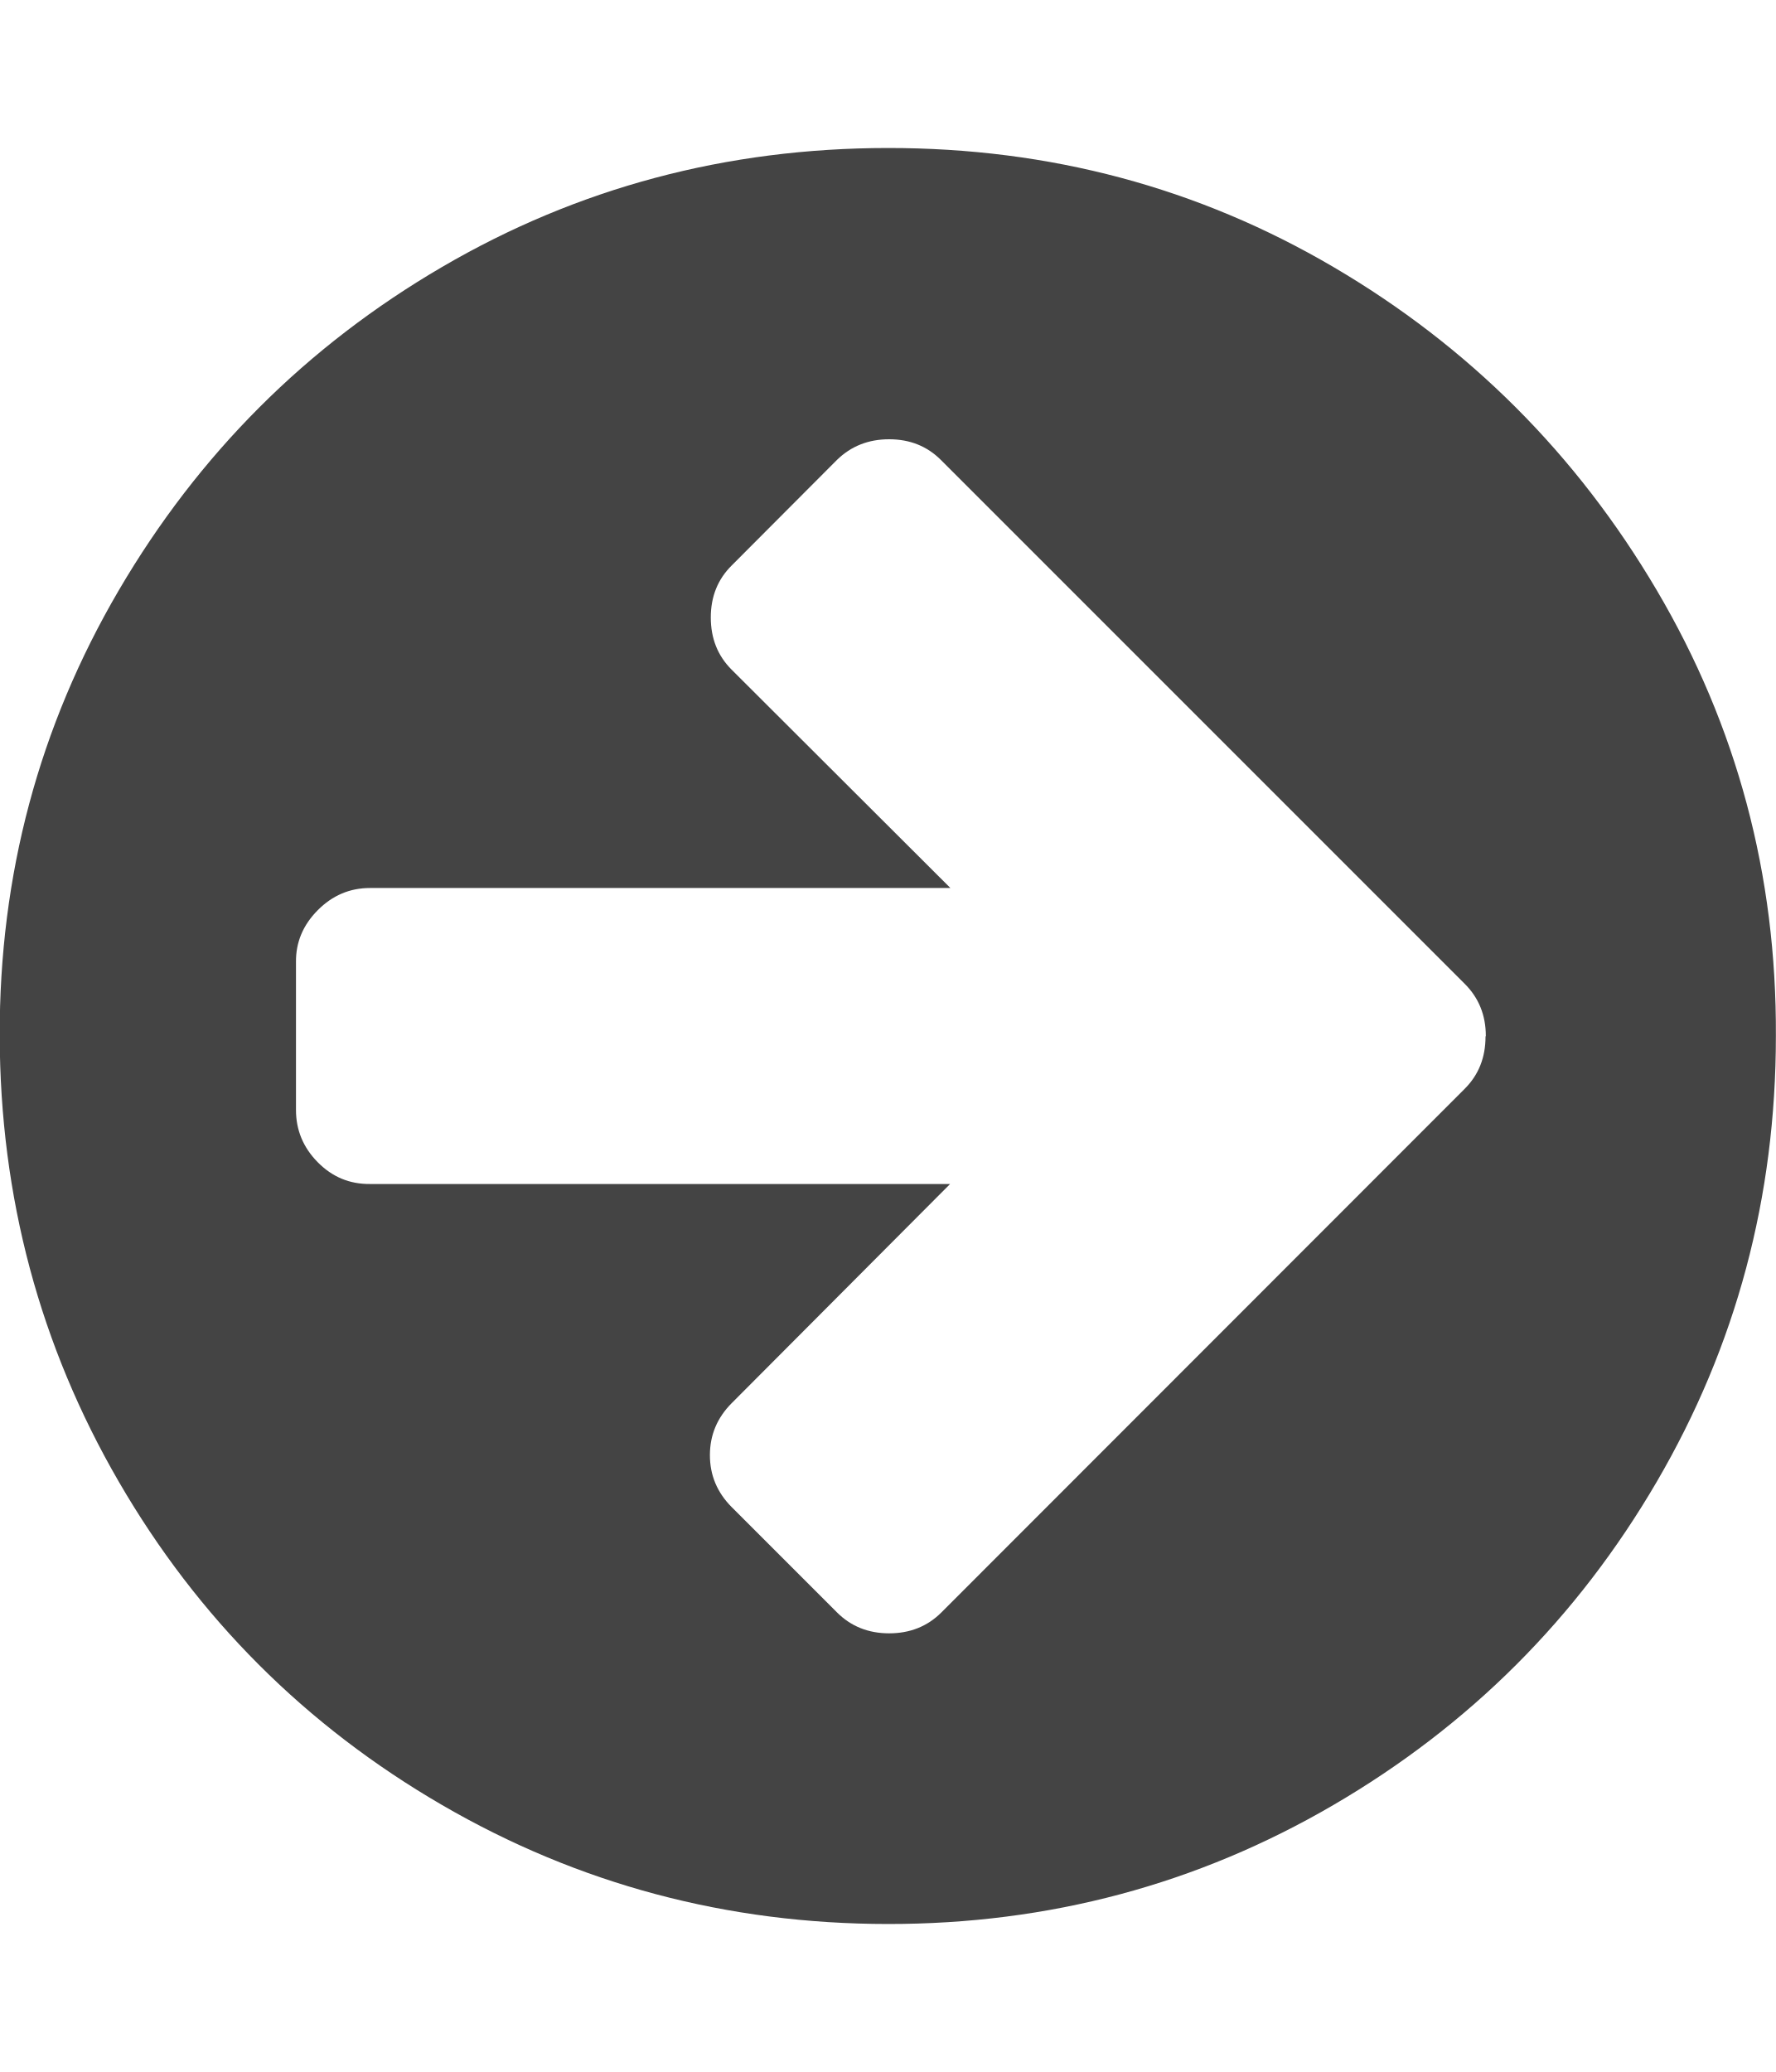
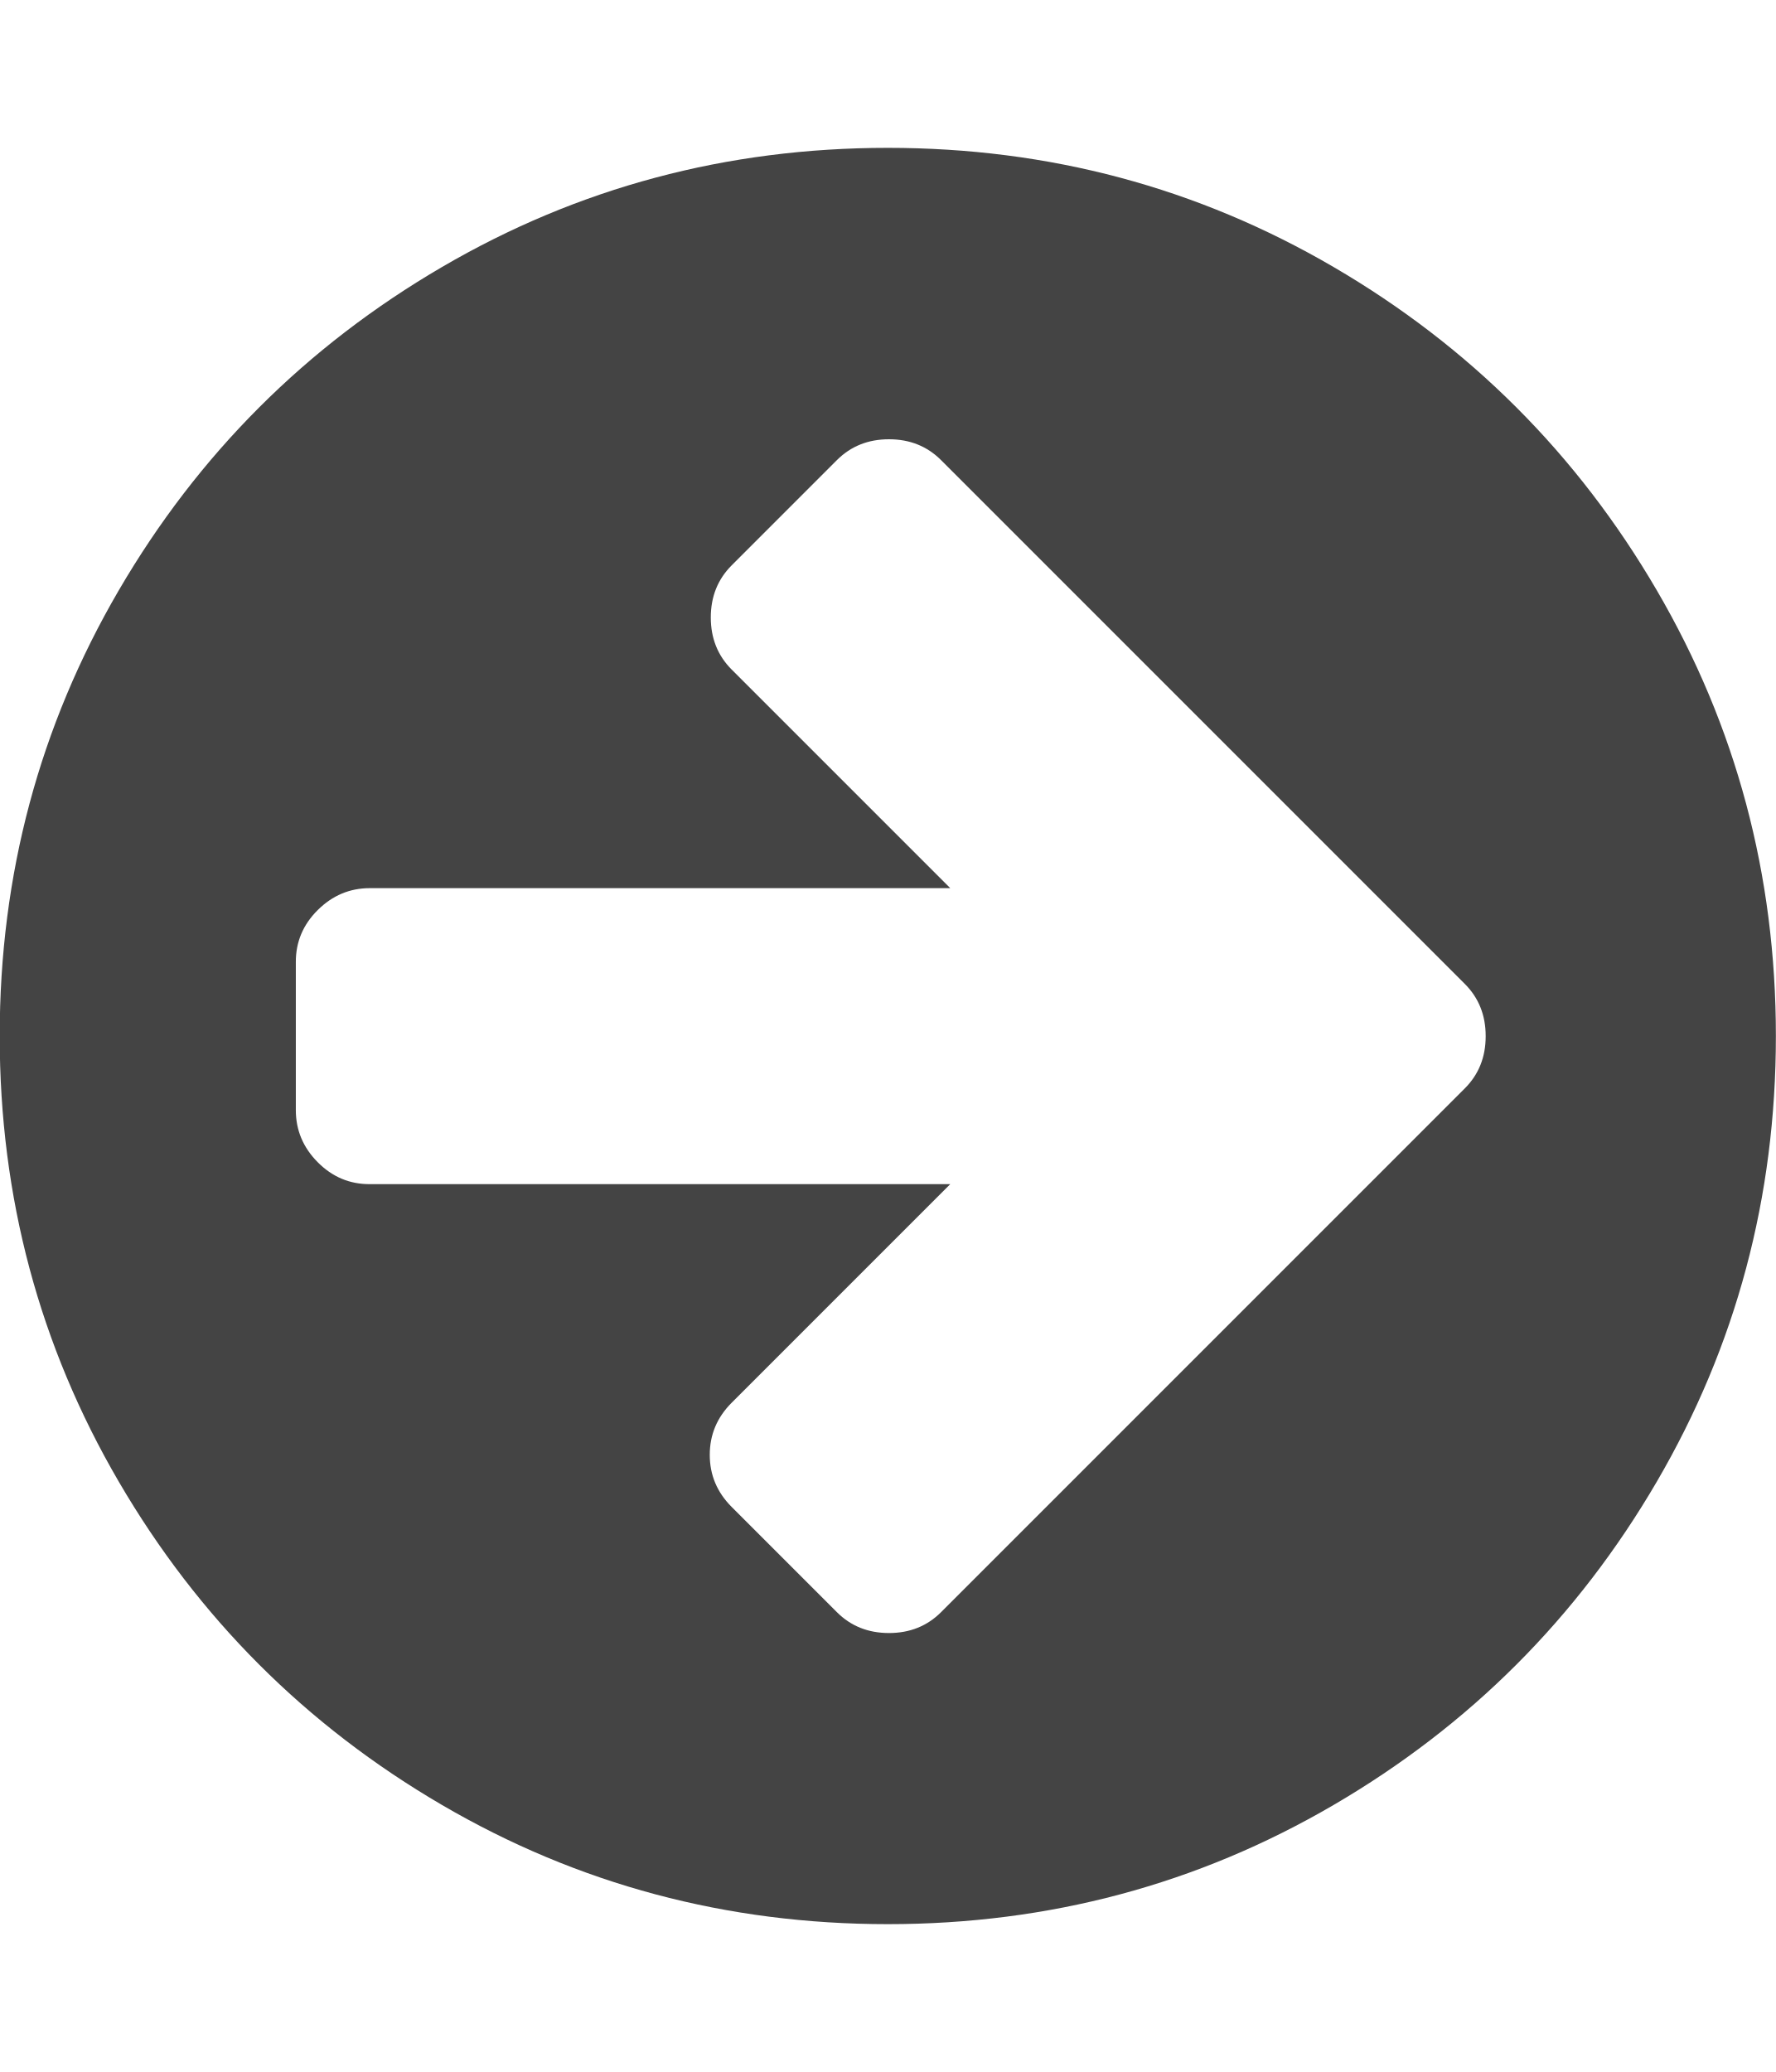
<svg xmlns="http://www.w3.org/2000/svg" width="12" height="14" viewBox="0 0 12 14">
-   <path fill="#444" d="M10.04 7q0-.21-.142-.352l-3.54-3.54q-.14-.14-.35-.14t-.353.14l-.71.712q-.142.14-.142.352t.14.352L6.422 6H2.5q-.204 0-.353.15T2 6.5v1q0 .204.147.353T2.5 8h3.92L4.945 9.48q-.148.148-.148.352t.148.352l.71.71q.142.142.353.142t.352-.14l3.538-3.54q.14-.14.14-.352zM12 7q0 1.633-.805 3.012T9.01 12.196 6 13t-3.013-.804-2.184-2.184T-.002 7t.805-3.012 2.184-2.184T6 1t3.01.804 2.185 2.184T12 7z" />
+   <path fill="#444" d="M10.039 7q0-.211-.141-.352L6.359 3.109q-.141-.141-.352-.141t-.352.141l-.711.711q-.141.141-.141.352t.141.352l1.477 1.477H2.499q-.203 0-.352.148t-.148.352v1q0 .203.148.352t.352.148h3.922L4.944 9.478q-.148.148-.148.352t.148.352l.711.711q.141.141.352.141t.352-.141l3.539-3.539q.141-.141.141-.352zM12 7q0 1.633-.805 3.012t-2.184 2.184-3.012.805-3.012-.805-2.184-2.184T-.002 7t.805-3.012 2.184-2.184T5.999.999t3.012.805 2.184 2.184T12 7z" />
</svg>
